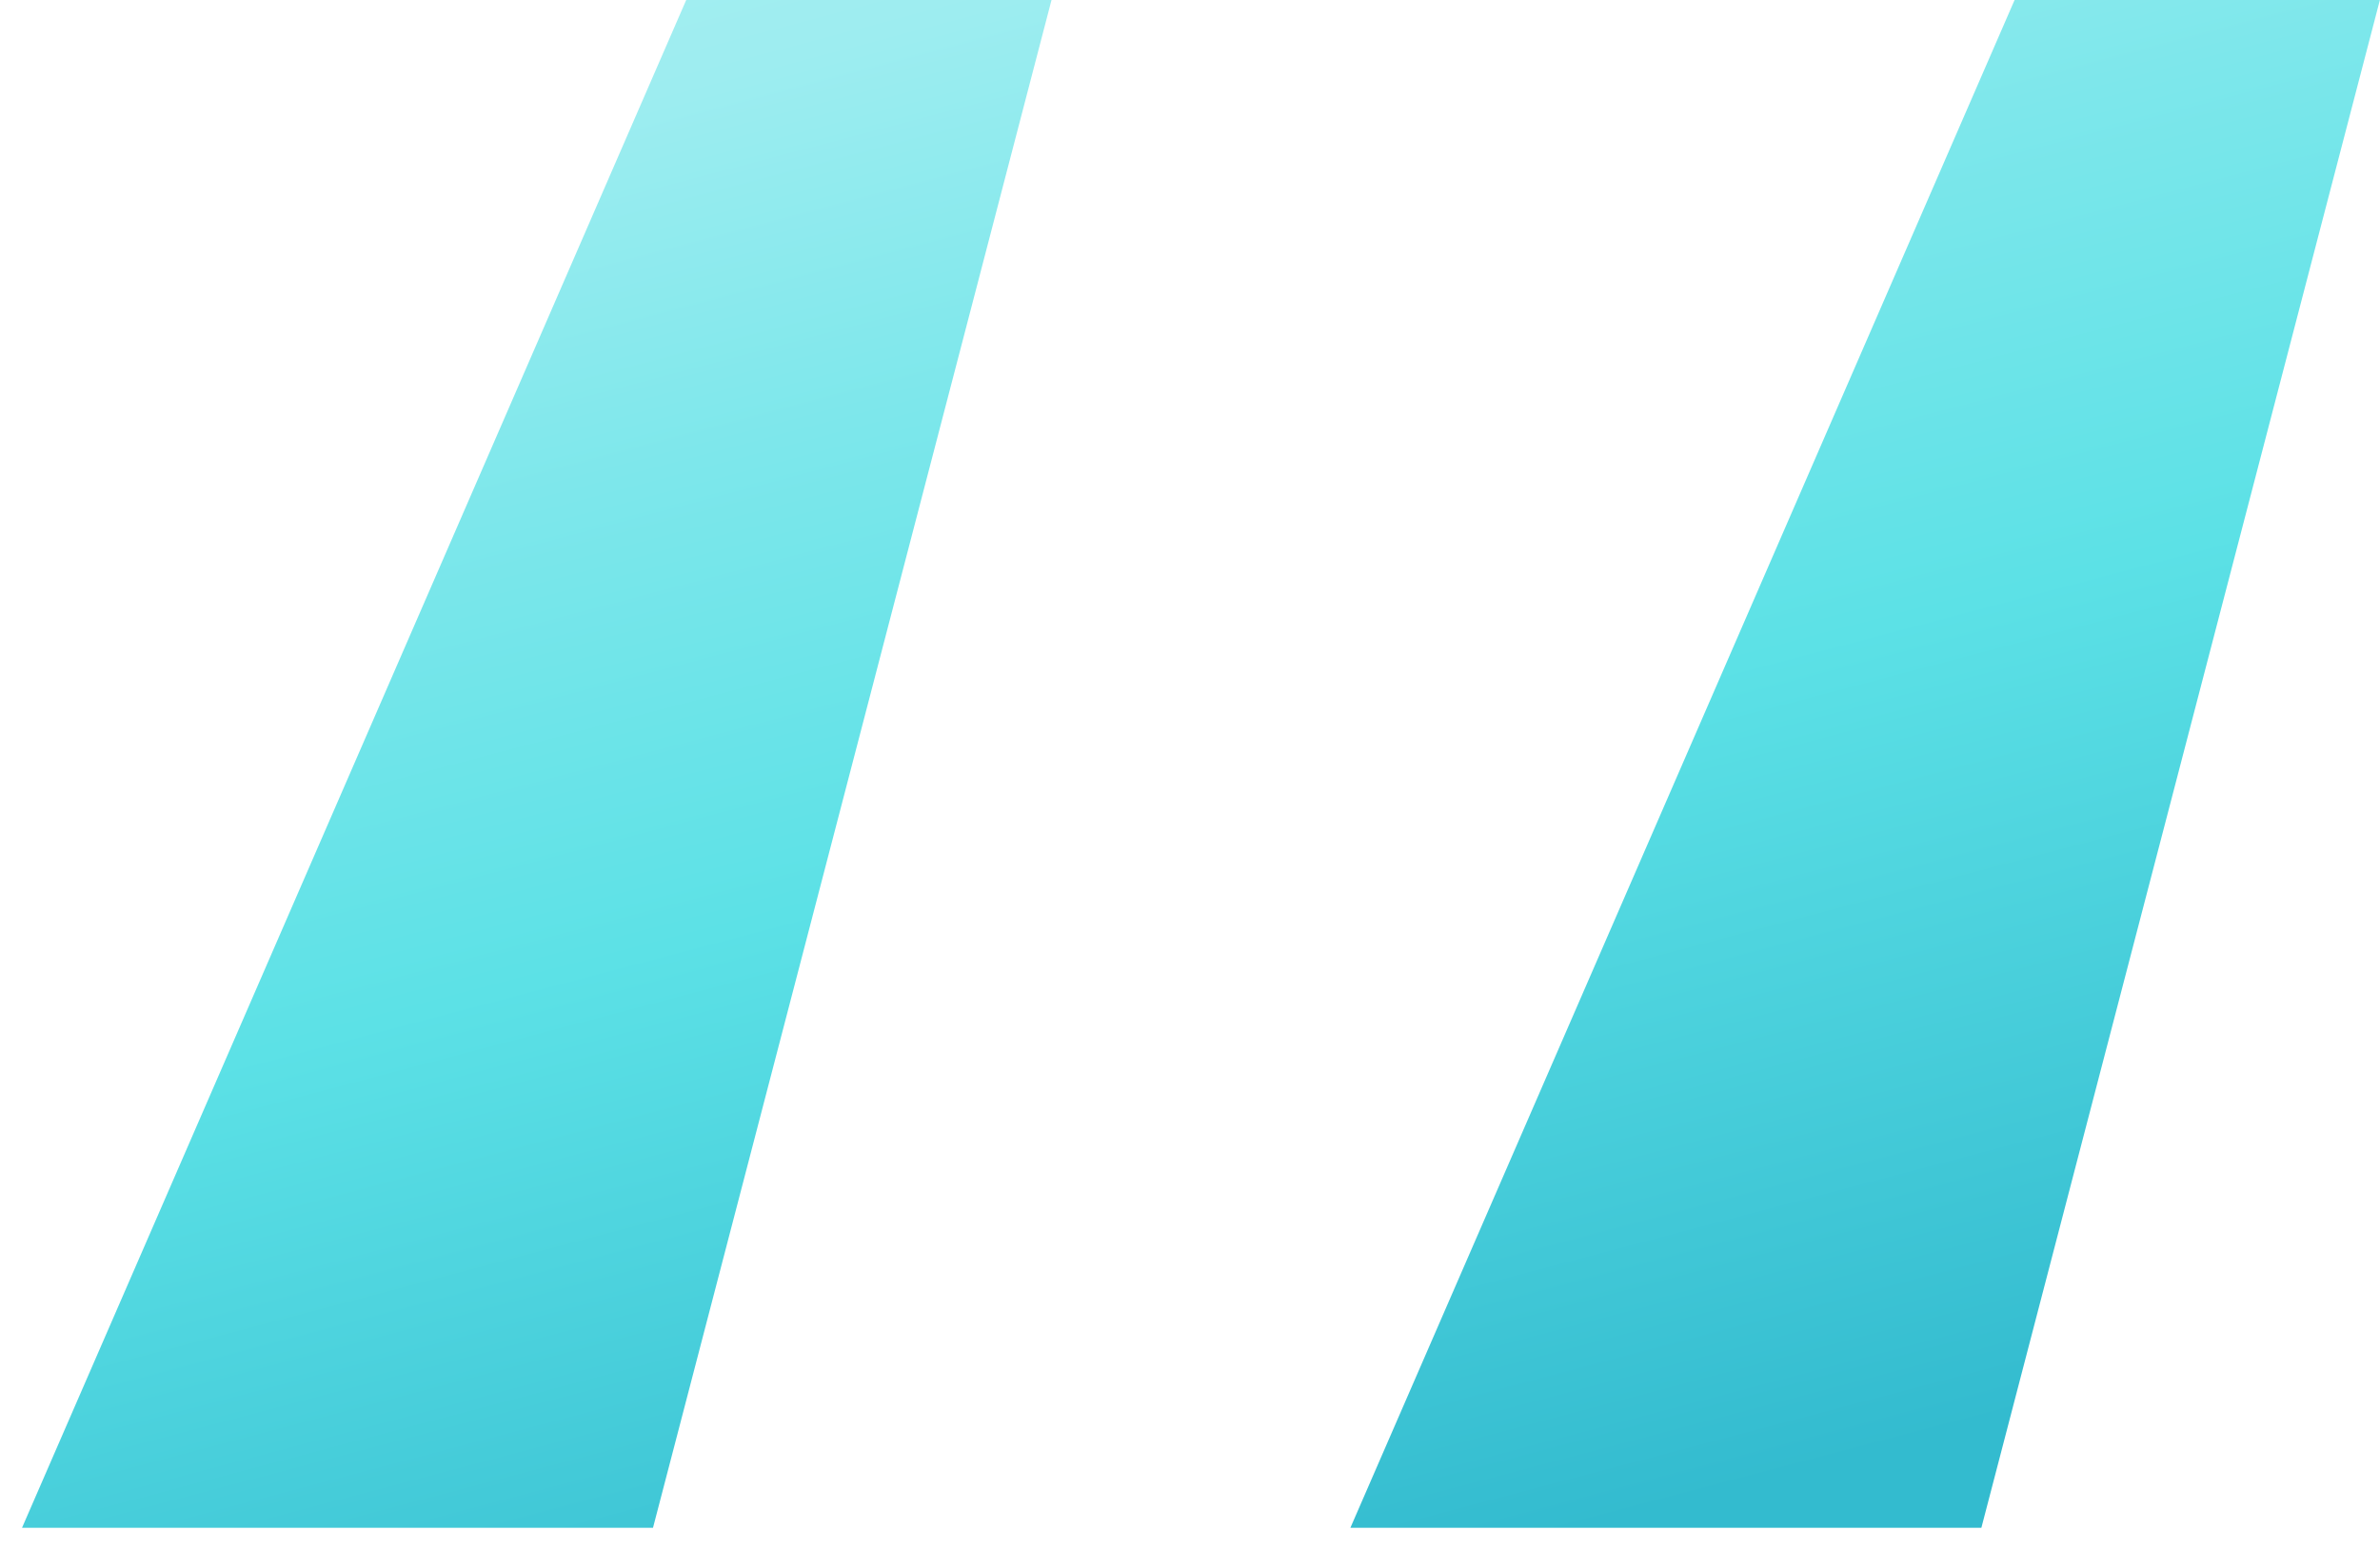
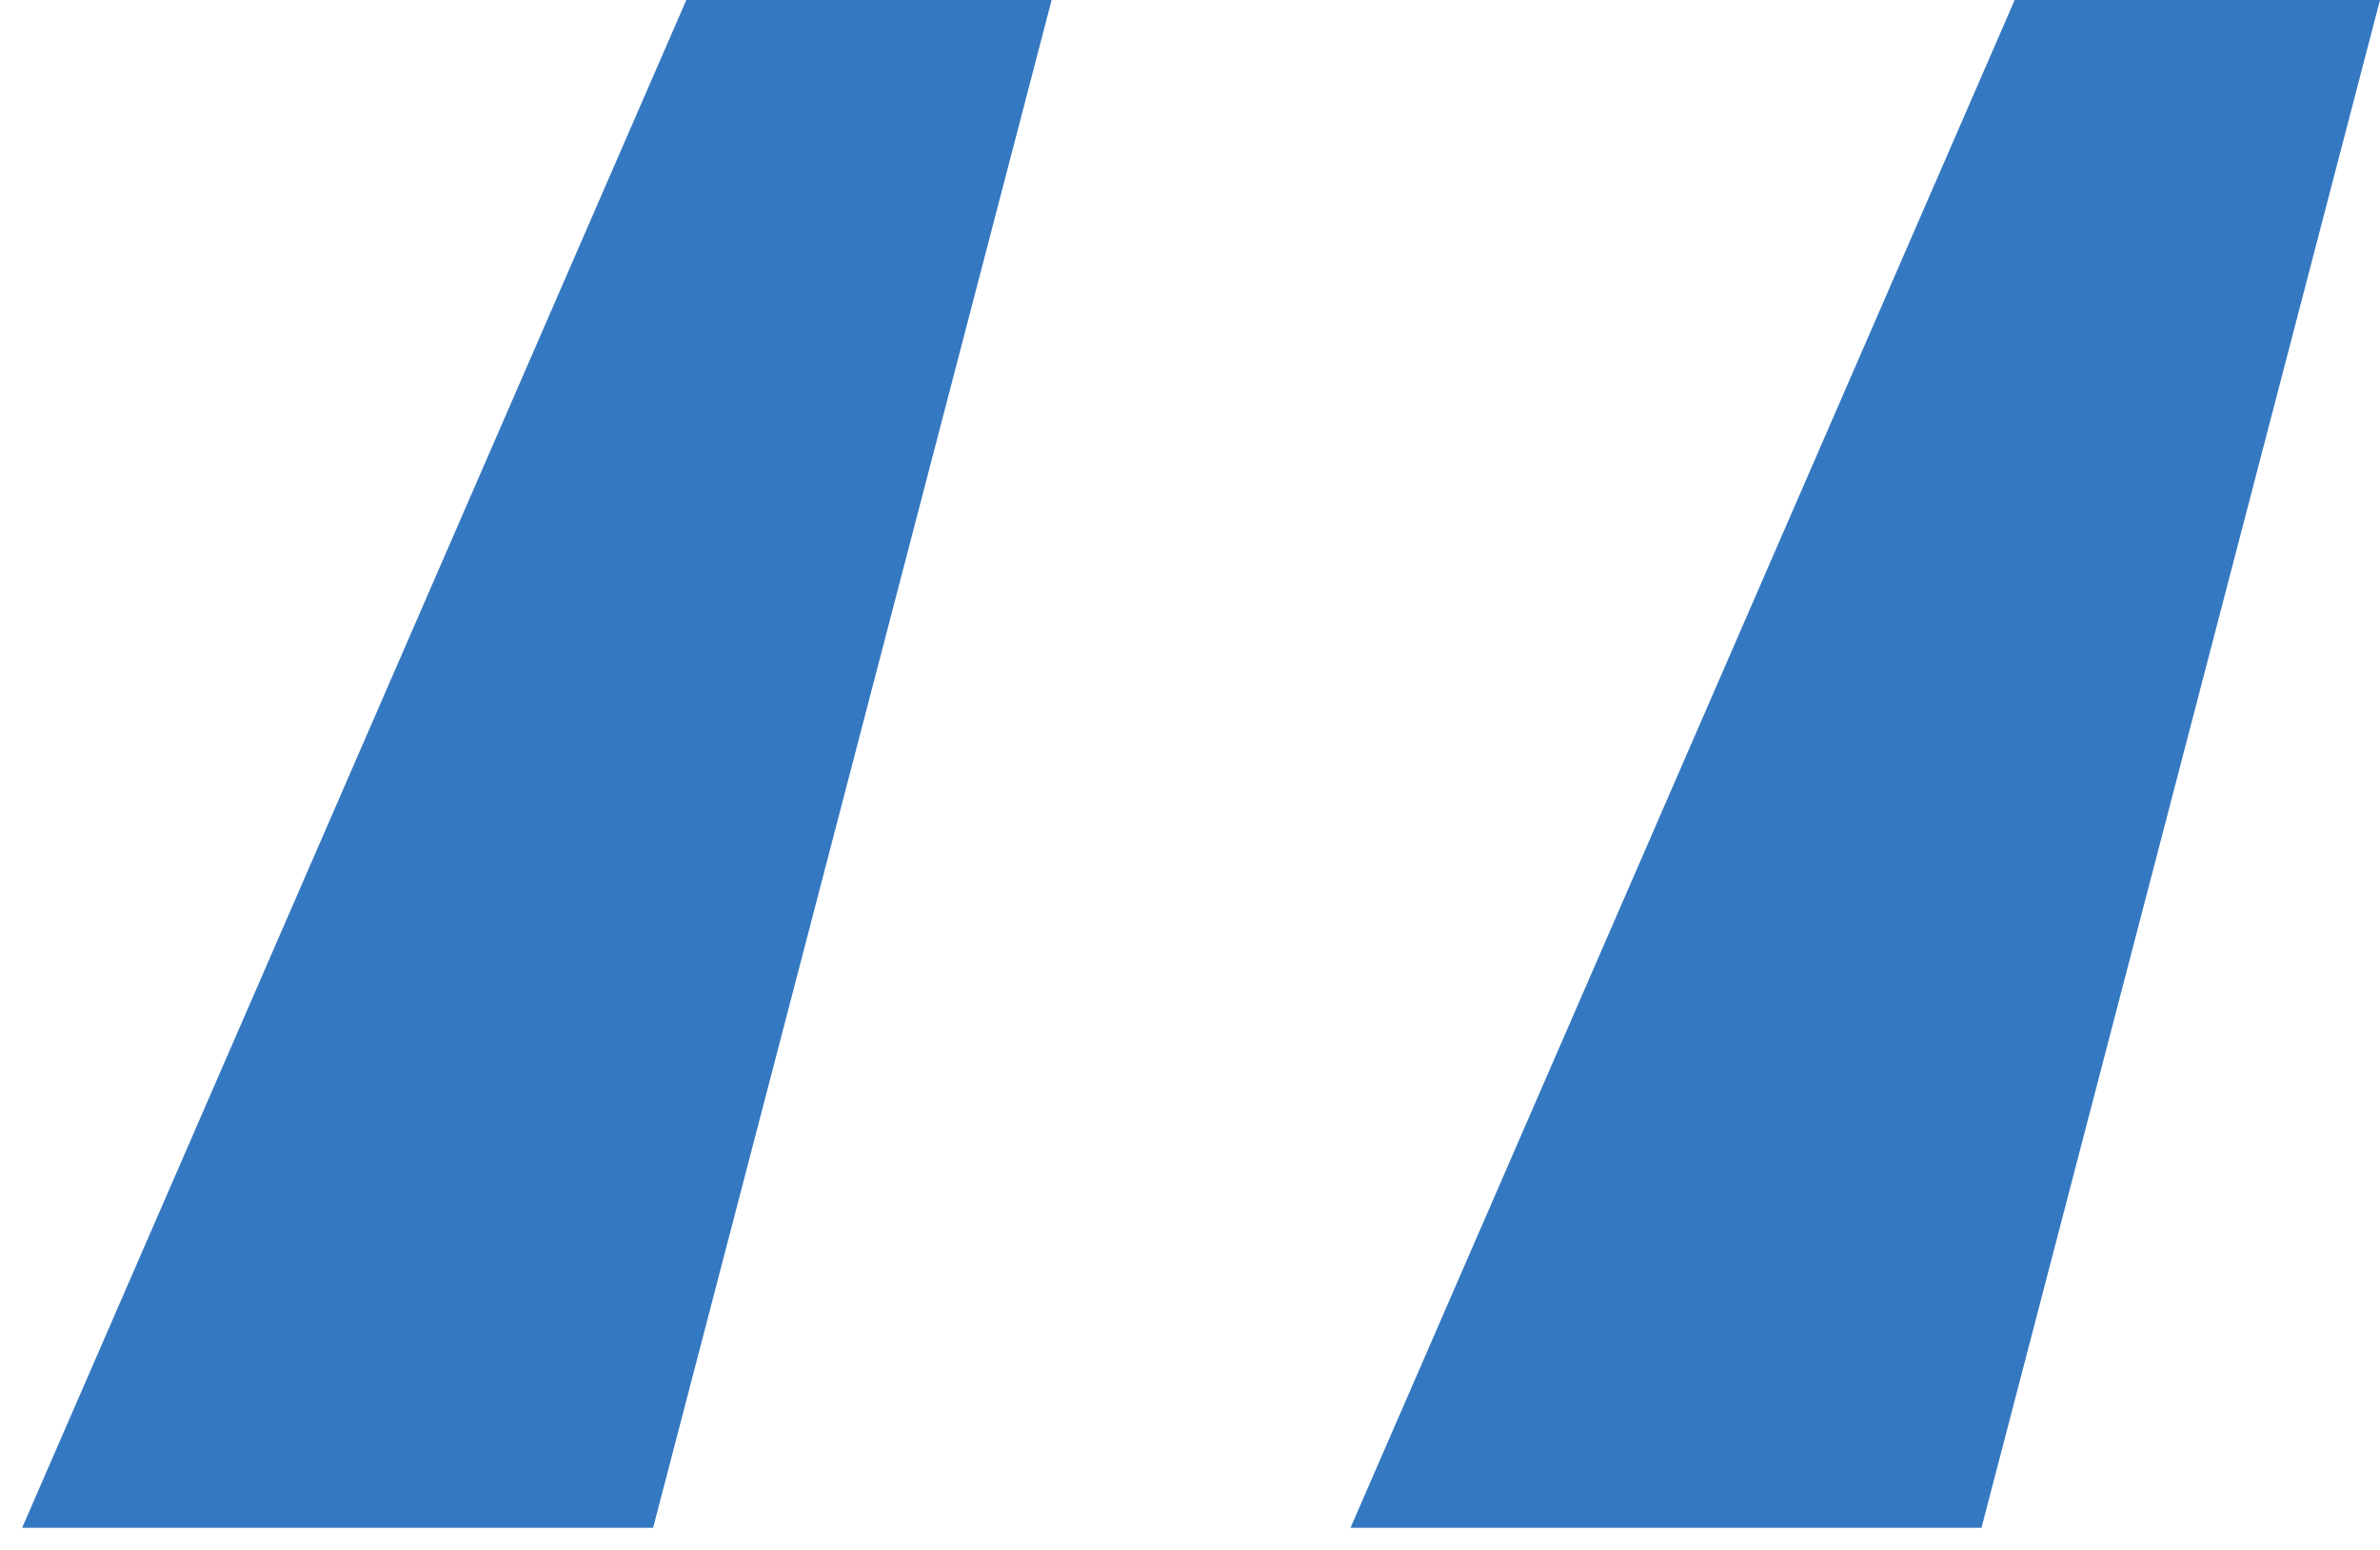
- <svg xmlns="http://www.w3.org/2000/svg" width="43" height="28" viewBox="0 0 43 28" fill="none">
-   <path d="M11.798 27.6L18.998 0H12.398L0.398 27.6H11.798ZM35.798 27.6L42.998 0H36.398L24.398 27.6H35.798Z" fill="url(#paint0_linear_310_509)" />
-   <defs>
-     <linearGradient id="paint0_linear_310_509" x1="28.861" y1="-24.797" x2="41.794" y2="24.147" gradientUnits="userSpaceOnUse">
-       <stop offset="0.009" stop-color="#DEF9FA" />
-       <stop offset="0.172" stop-color="#BEF3F5" />
-       <stop offset="0.42" stop-color="#9DEDF0" />
-       <stop offset="0.551" stop-color="#7DE7EB" />
-       <stop offset="0.715" stop-color="#5CE1E6" />
-       <stop offset="1" stop-color="#33BBCF" />
-     </linearGradient>
-   </defs>
+ <svg xmlns="http://www.w3.org/2000/svg" version="1.1" id="Layer_1" x="0px" y="0px" viewBox="0 0 43 28" style="enable-background:new 0 0 43 28;" xml:space="preserve">
+   <style type="text/css">
+ 	.st0{fill:#3478C1;}
+ </style>
+   <path class="st0" d="M11.8,27.6L19,0h-6.6l-12,27.6H11.8z M35.8,27.6L43,0h-6.6l-12,27.6H35.8z" />
</svg>
